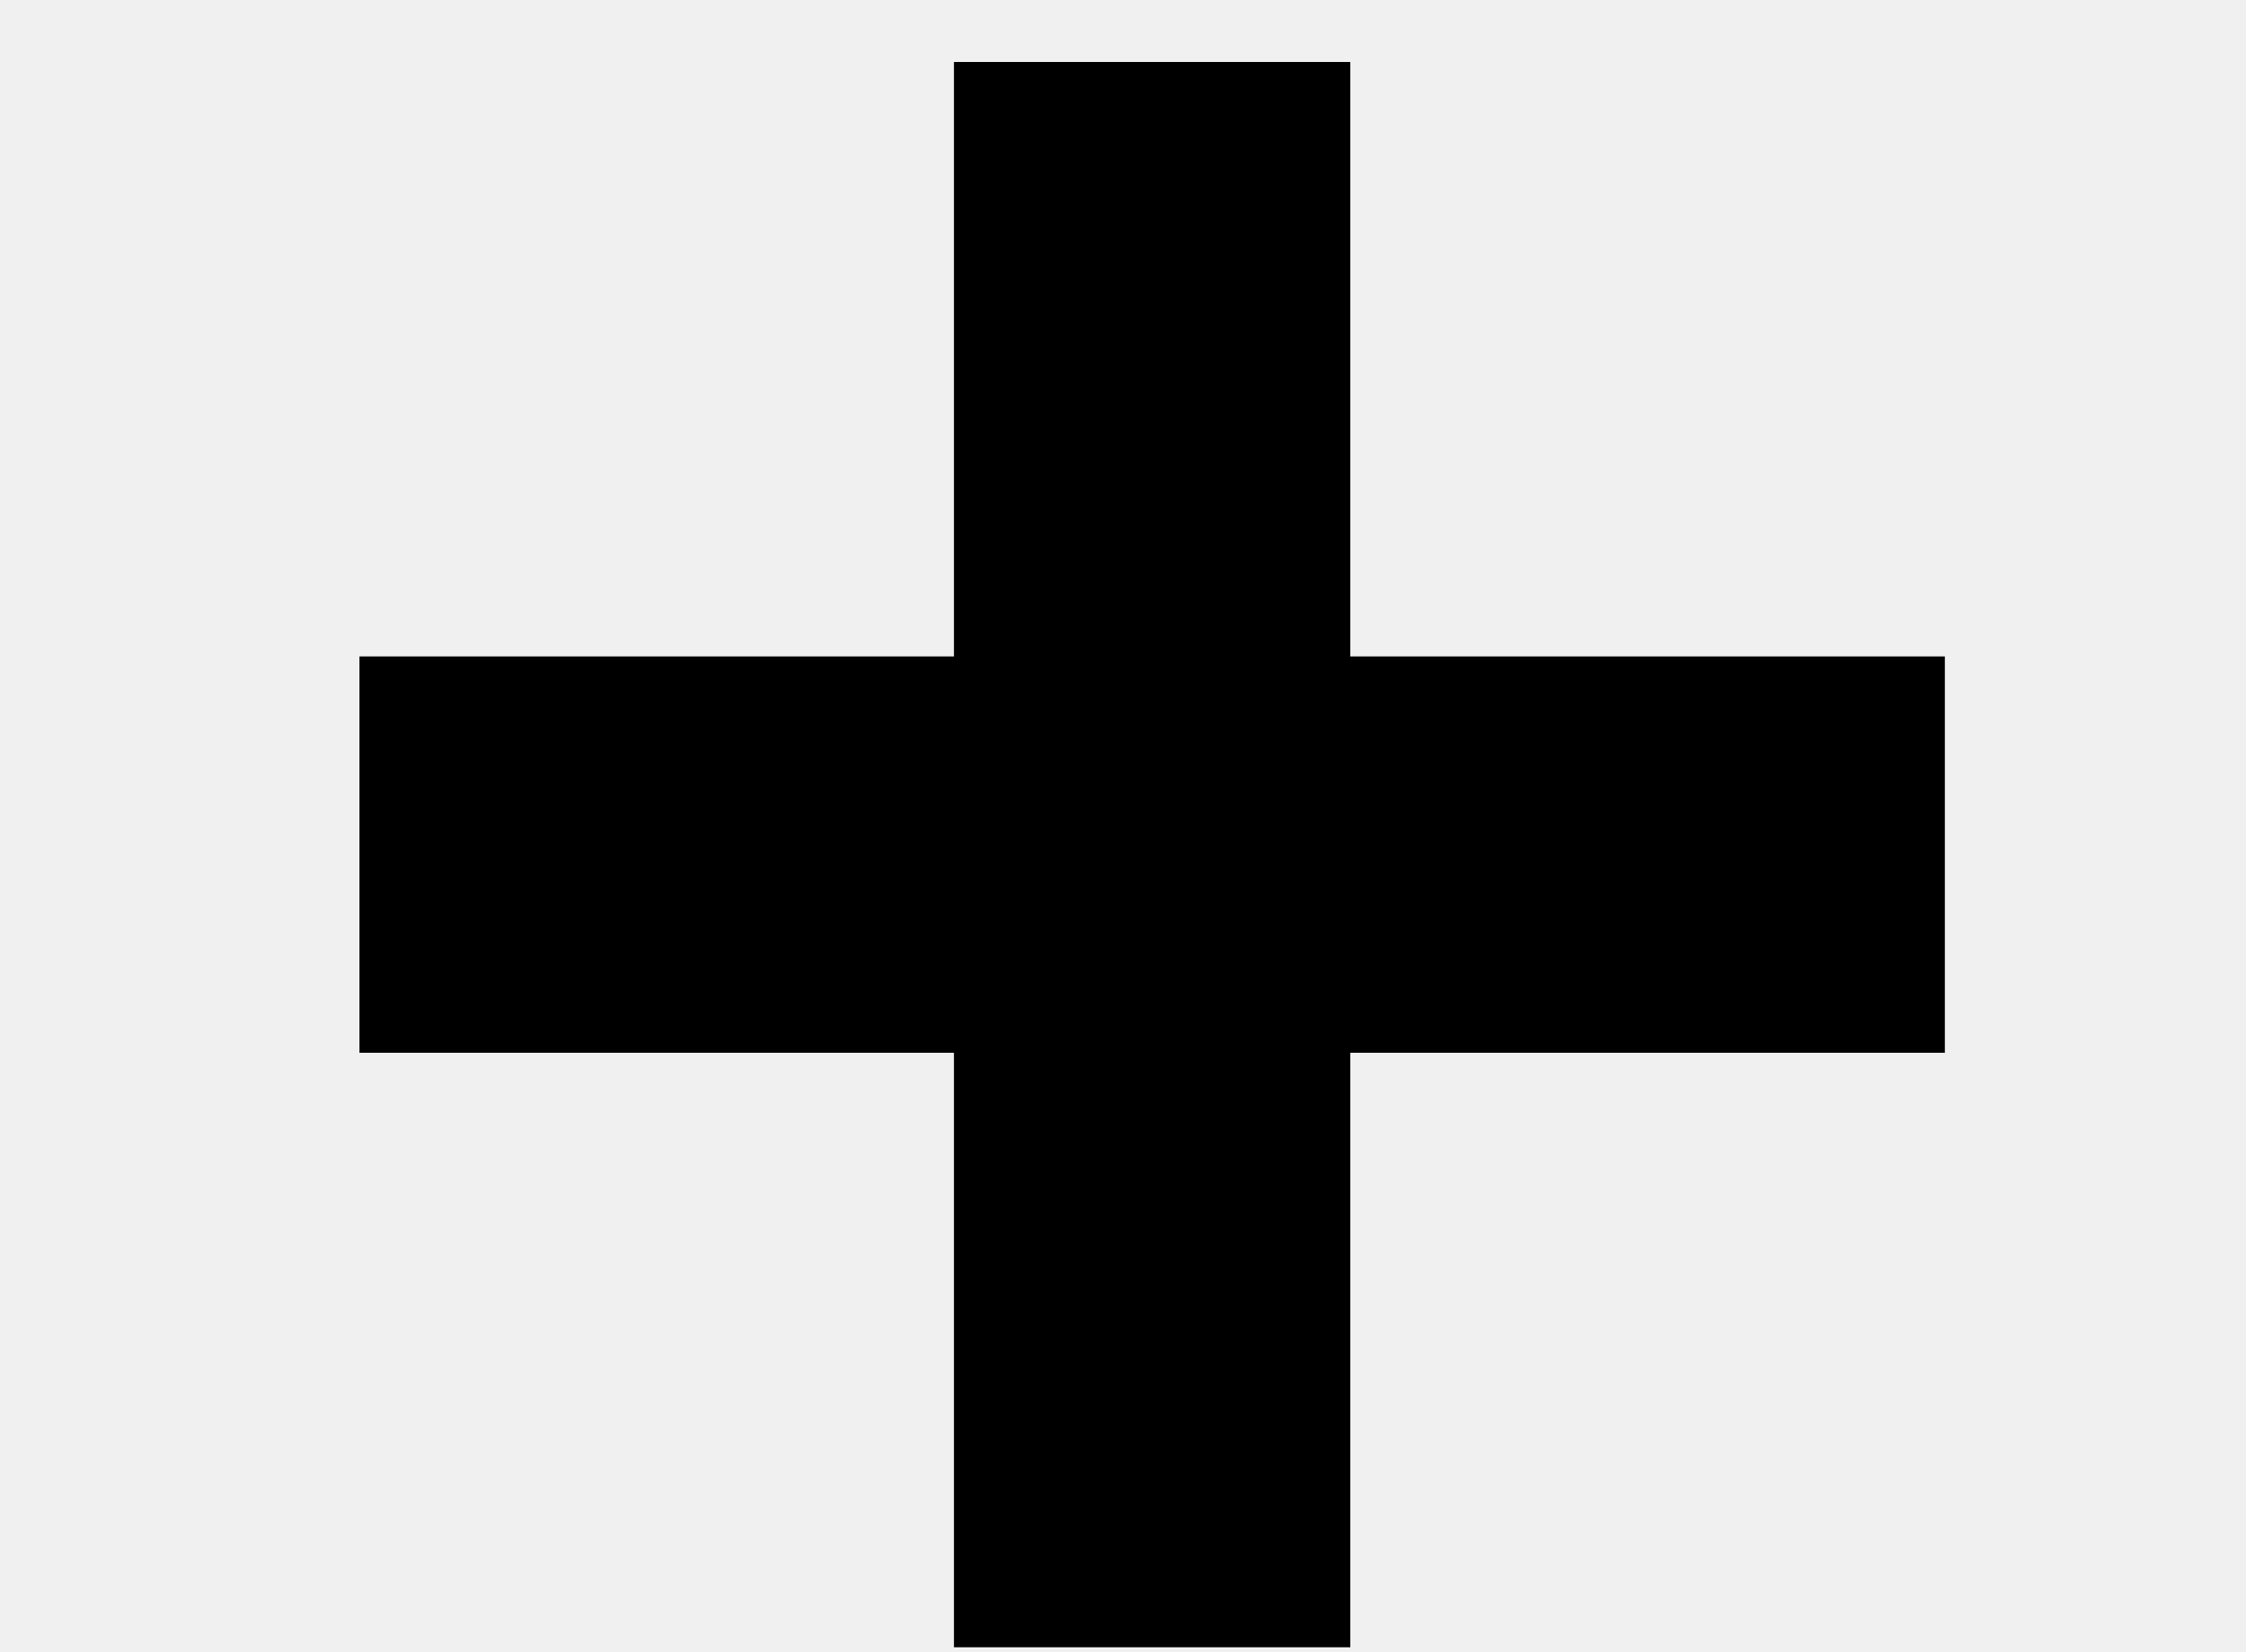
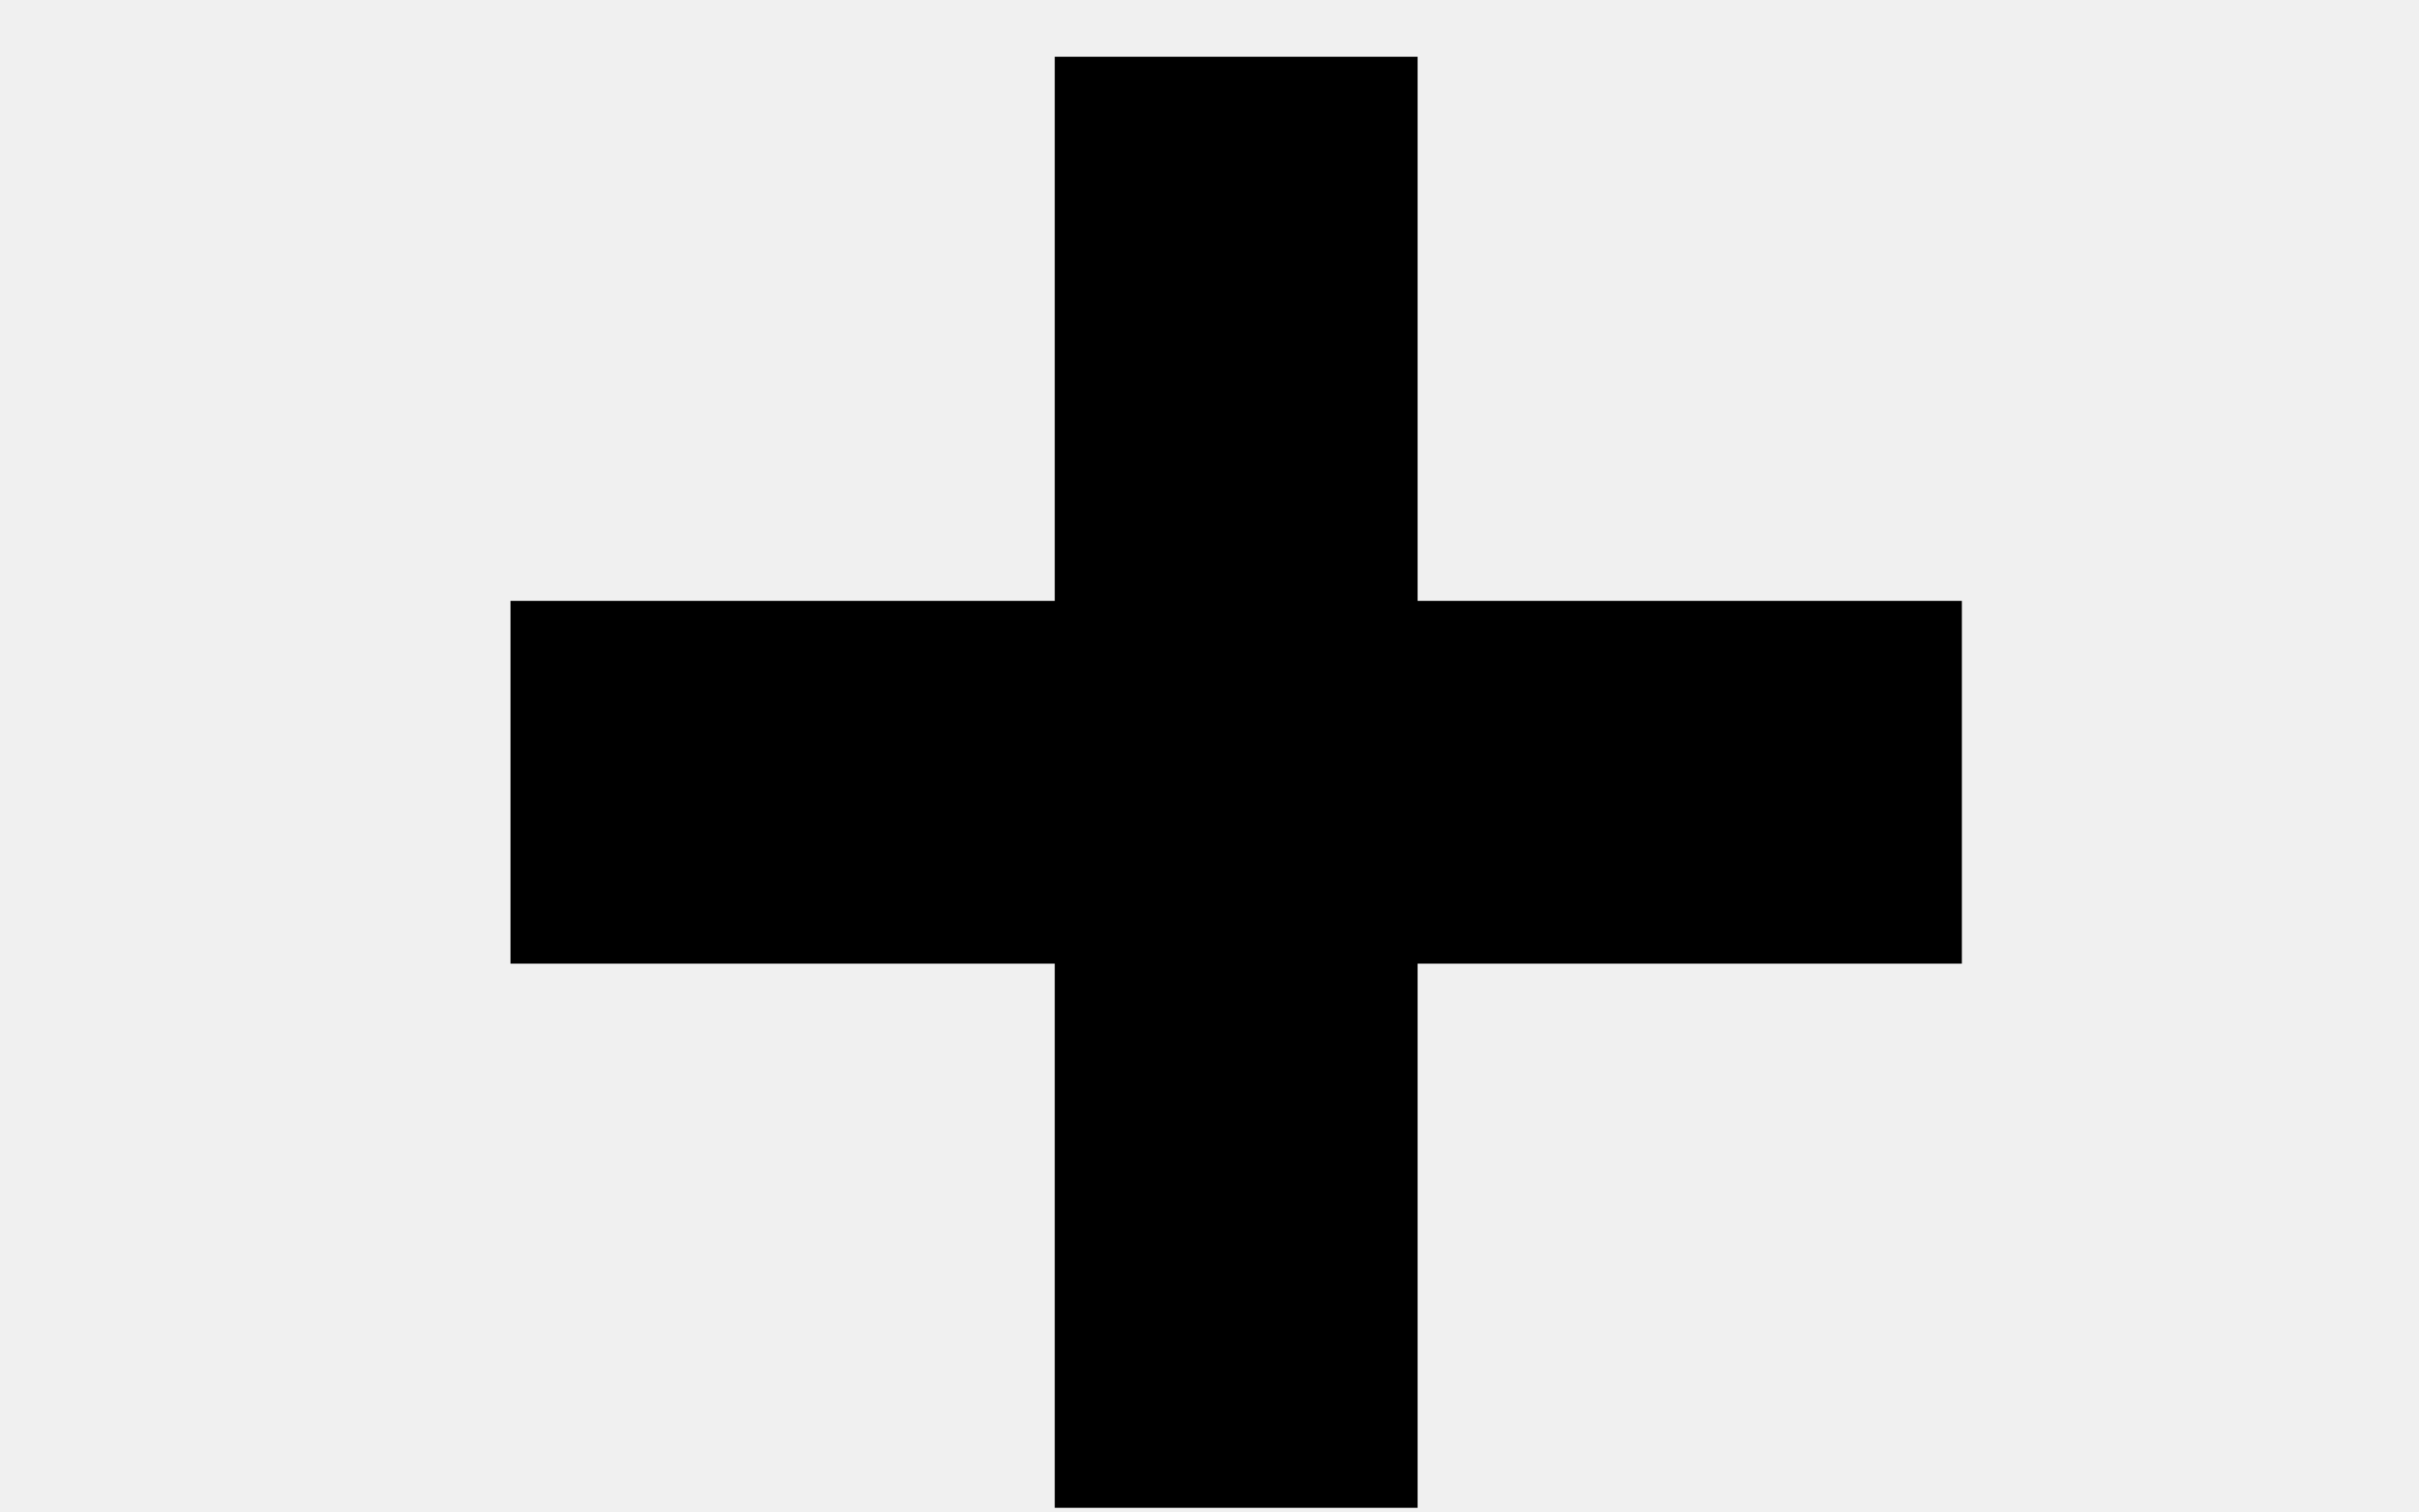
- <svg xmlns="http://www.w3.org/2000/svg" width="34" height="25" viewBox="0 0 25 25" fill="none">
+ <svg xmlns="http://www.w3.org/2000/svg" width="24" height="15" viewBox="0 0 25 25" fill="none">
  <g clip-path="url(#clip0_45_613)">
    <path d="M24.941 9.938H15.941V0.938H9.941V9.938H0.941V15.938H9.941V24.939H15.941V15.938H24.941V9.938Z" fill="black" />
  </g>
  <defs>
    <clipPath id="clip0_45_613">
      <rect width="24" height="24" fill="white" transform="translate(0.941406 0.938477)" />
    </clipPath>
  </defs>
</svg>
